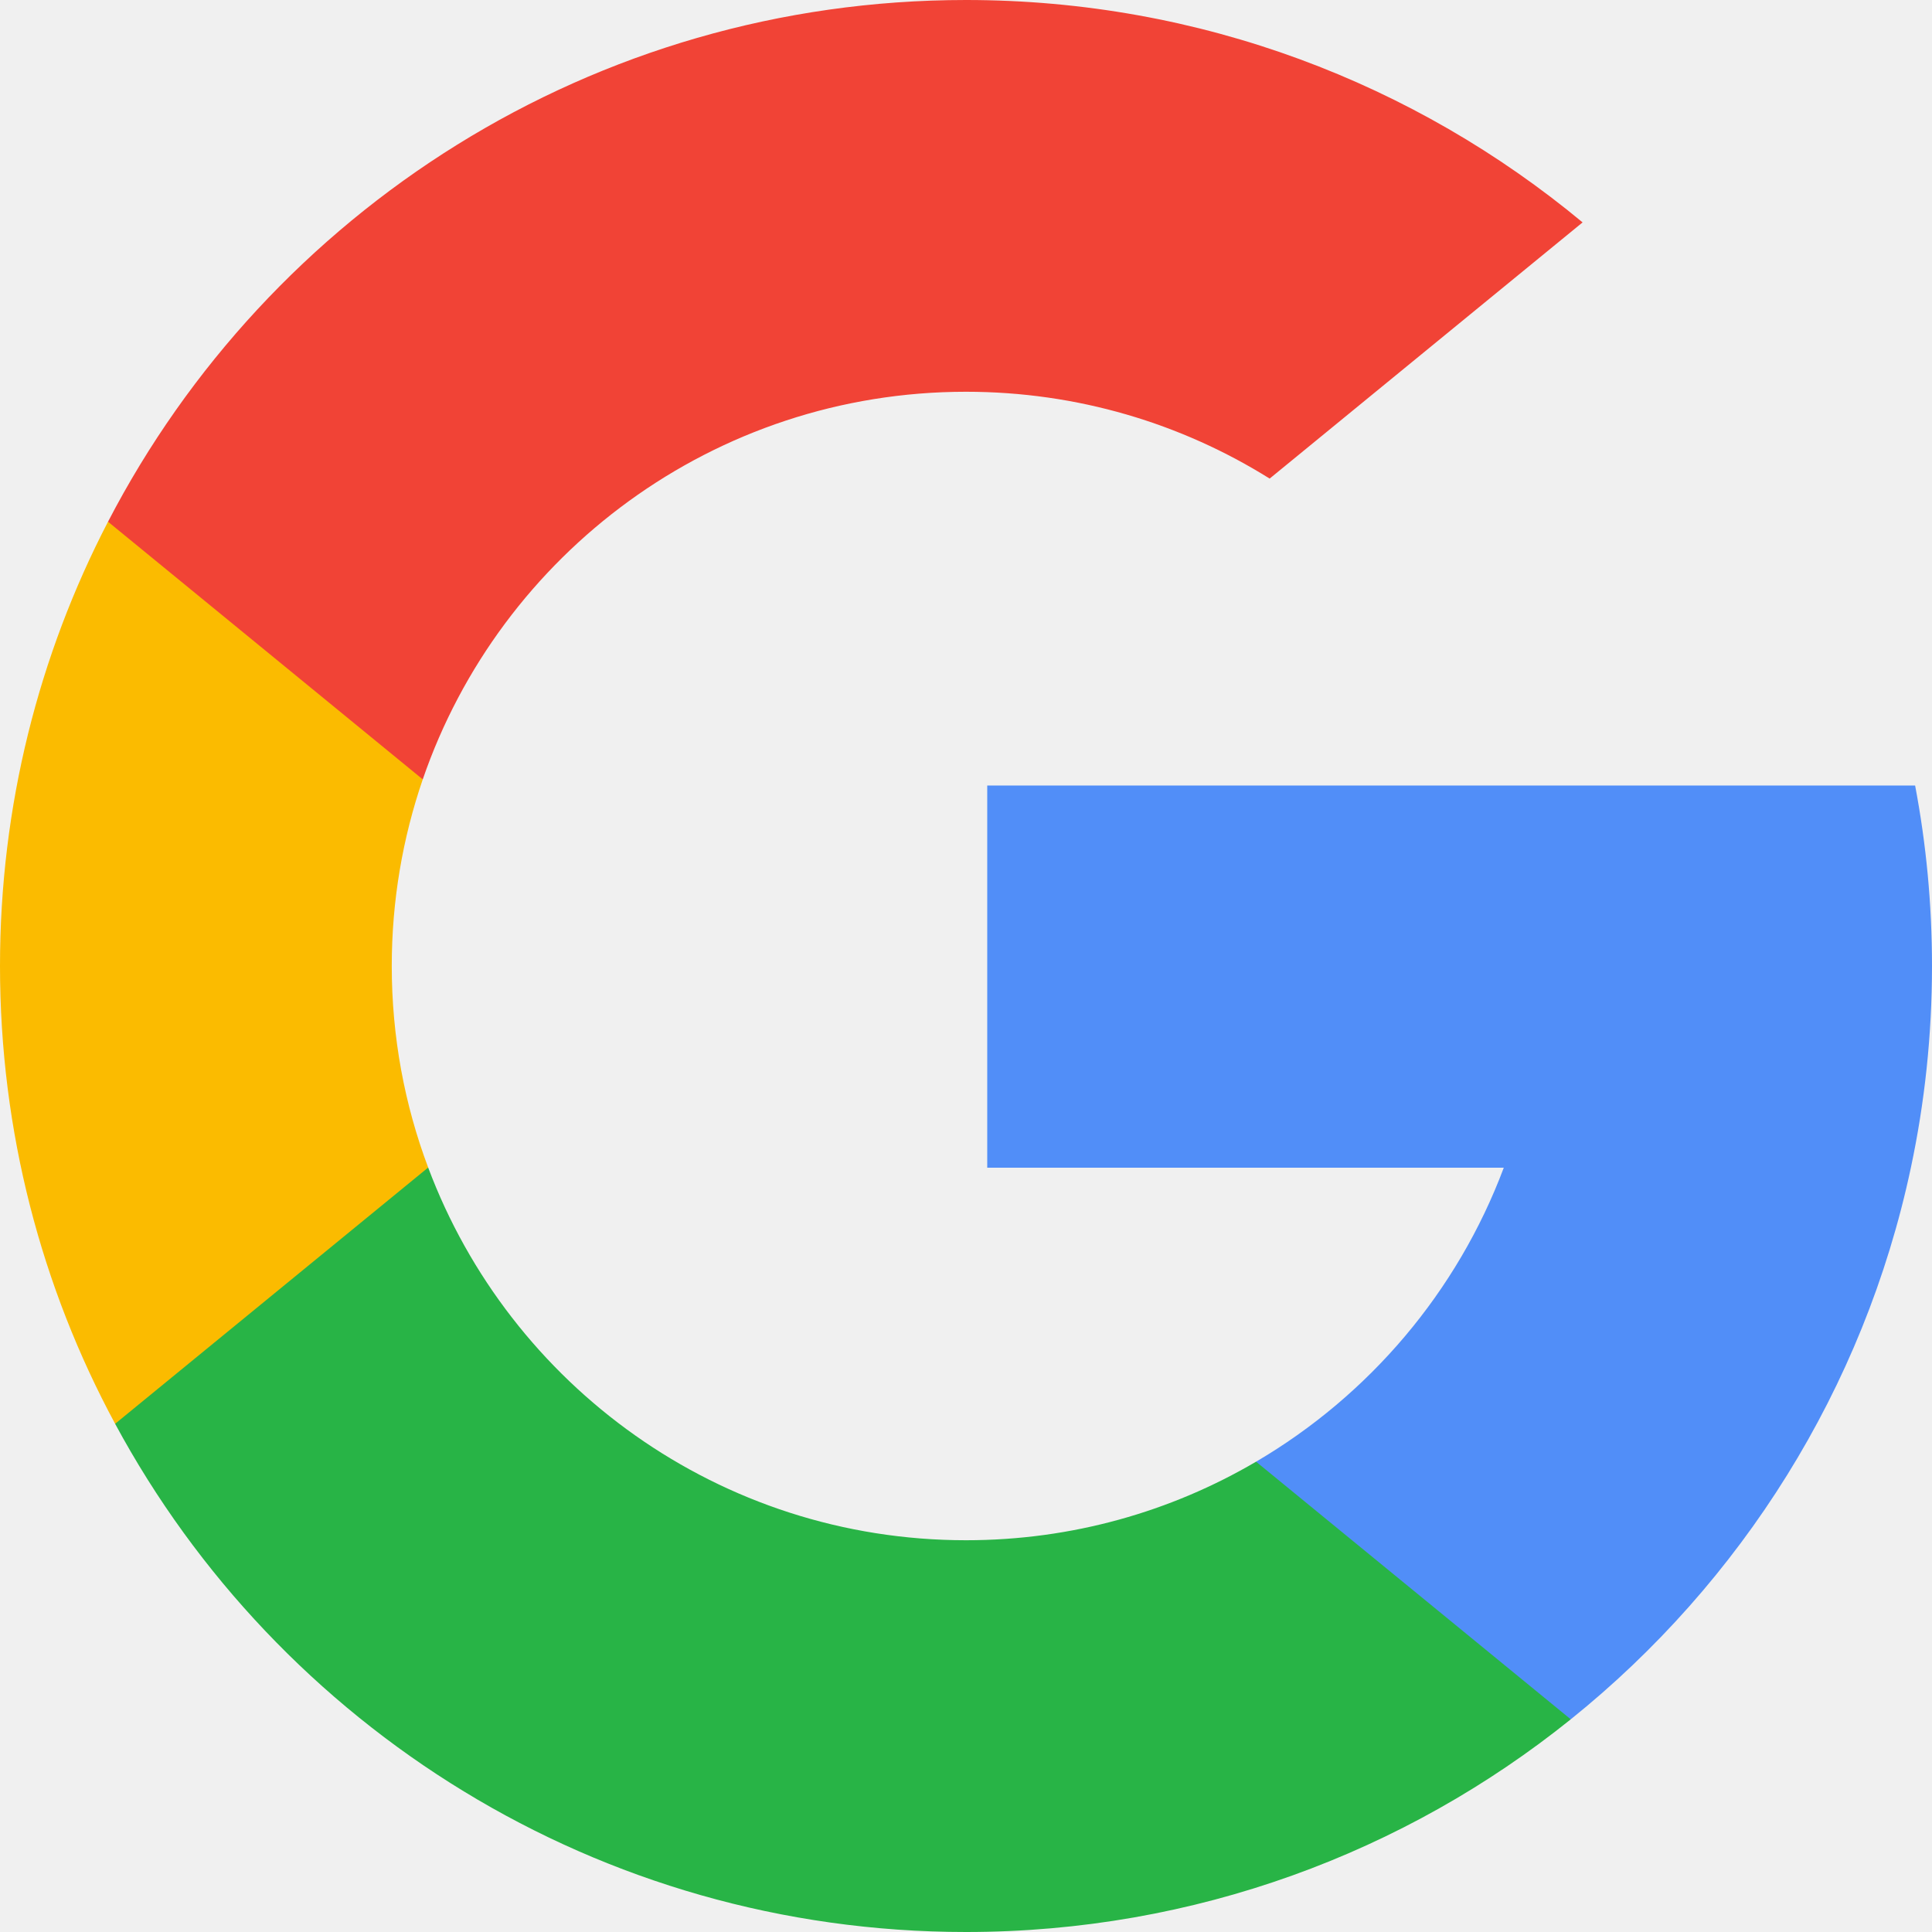
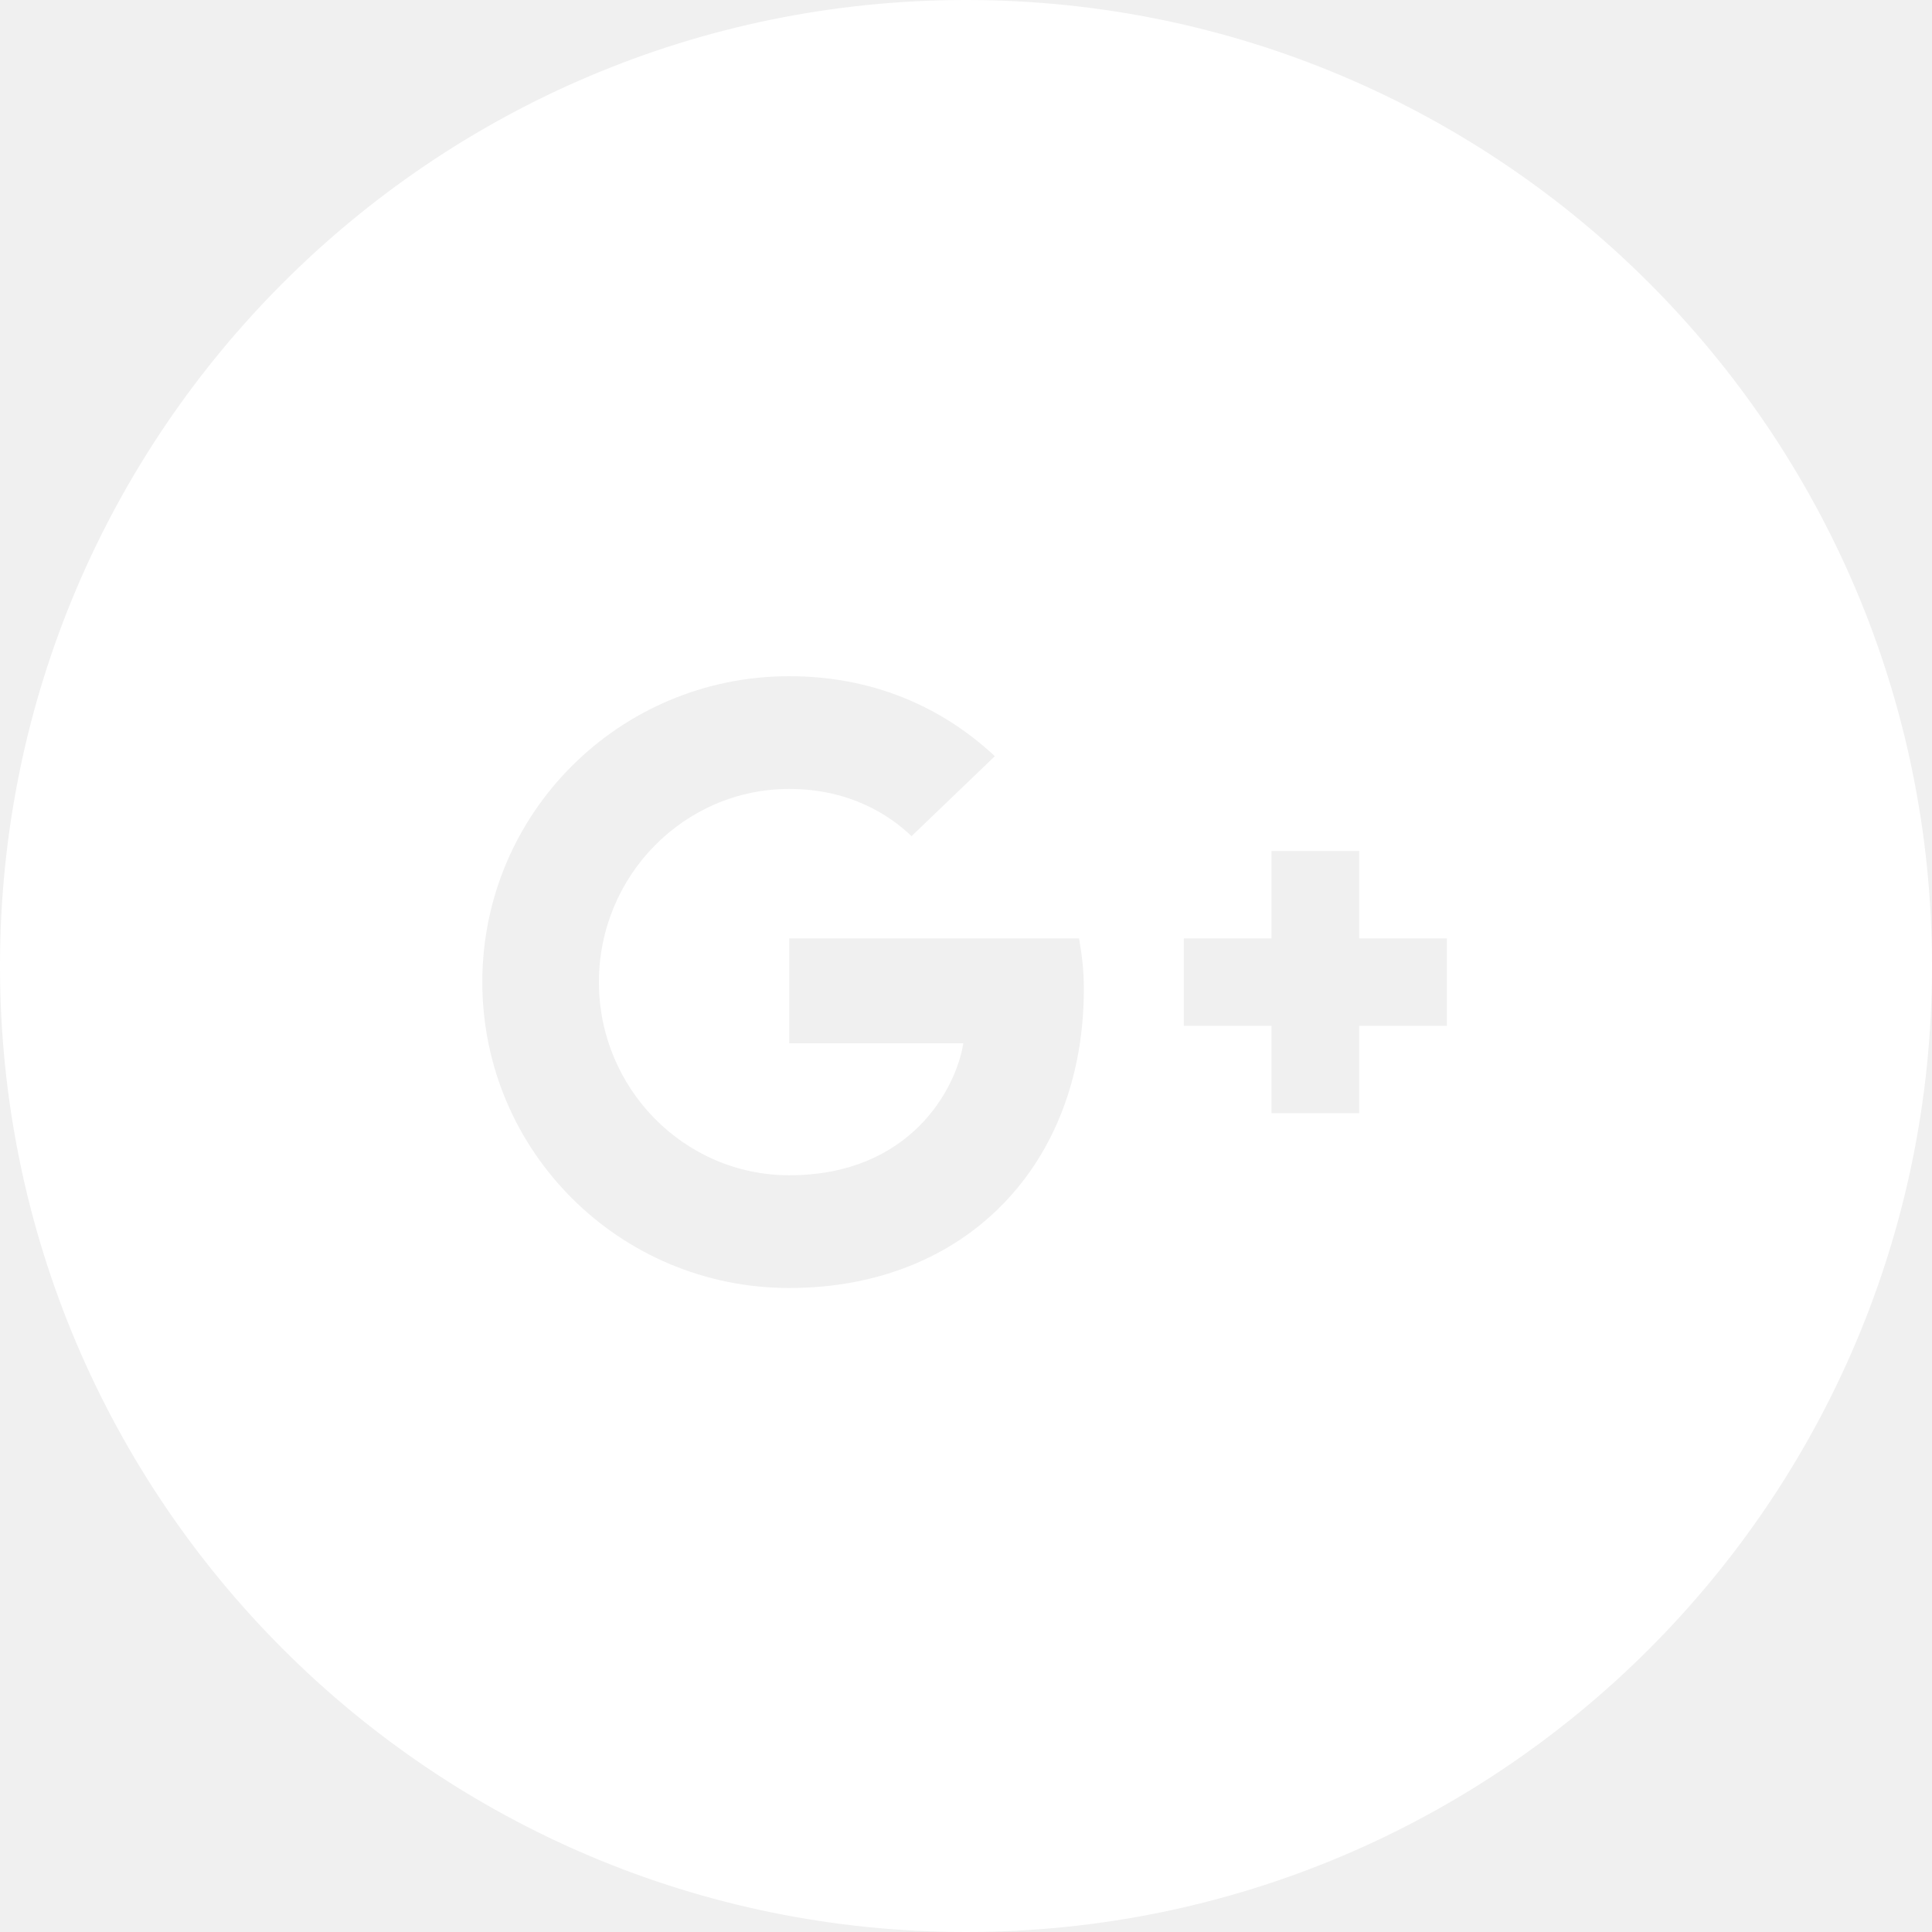
- <svg xmlns="http://www.w3.org/2000/svg" version="1.1" id="Layer_1" x="0px" y="0px" viewBox="0 0 512 512" style="enable-background:new 0 0 512 512;" xml:space="preserve">
-   <path style="fill:#FBBB00;" d="M113.47,309.408L95.648,375.94l-65.139,1.378C11.042,341.211,0,299.9,0,256  c0-42.451,10.324-82.483,28.624-117.732h0.014l57.992,10.632l25.404,57.644c-5.317,15.501-8.215,32.141-8.215,49.456  C103.821,274.792,107.225,292.797,113.47,309.408z" />
-   <path style="fill:#518EF8;" d="M507.527,208.176C510.467,223.662,512,239.655,512,256c0,18.328-1.927,36.206-5.598,53.451  c-12.462,58.683-45.025,109.925-90.134,146.187l-0.014-0.014l-73.044-3.727l-10.338-64.535  c29.932-17.554,53.324-45.025,65.646-77.911h-136.89V208.176h138.887L507.527,208.176L507.527,208.176z" />
-   <path style="fill:#28B446;" d="M416.253,455.624l0.014,0.014C372.396,490.901,316.666,512,256,512  c-97.491,0-182.252-54.491-225.491-134.681l82.961-67.91c21.619,57.698,77.278,98.771,142.53,98.771  c28.047,0,54.323-7.582,76.87-20.818L416.253,455.624z" />
-   <path style="fill:#F14336;" d="M419.404,58.936l-82.933,67.896c-23.335-14.586-50.919-23.012-80.471-23.012  c-66.729,0-123.429,42.957-143.965,102.724l-83.397-68.276h-0.014C71.23,56.123,157.06,0,256,0  C318.115,0,375.068,22.126,419.404,58.936z" />
-   <g>
- </g>
-   <g>
- </g>
-   <g>
- </g>
-   <g>
- </g>
-   <g>
- </g>
-   <g>
- </g>
-   <g>
- </g>
-   <g>
- </g>
-   <g>
- </g>
-   <g>
- </g>
-   <g>
- </g>
-   <g>
- </g>
-   <g>
- </g>
-   <g>
- </g>
-   <g>
- </g>
+ <svg xmlns="http://www.w3.org/2000/svg" width="48" height="48" viewBox="0 0 48 48" fill="none">
+   <path fill-rule="evenodd" clip-rule="evenodd" d="M0 24C0 10.745 10.745 0 24 0C37.255 0 48 10.745 48 24C48 37.255 37.255 48 24 48C10.745 48 0 37.255 0 24ZM19.608 23.314V25.92H23.933C23.758 27.038 22.625 29.199 19.608 29.199C17.005 29.199 14.88 27.049 14.88 24.4C14.88 21.751 17.005 19.601 19.608 19.601C21.09 19.601 22.081 20.231 22.647 20.774L24.717 18.787C23.388 17.549 21.667 16.8 19.608 16.8C15.392 16.8 11.983 20.198 11.983 24.4C11.983 28.602 15.392 32 19.608 32C24.009 32 26.928 28.917 26.928 24.574C26.928 24.074 26.874 23.694 26.808 23.314H19.608ZM33.769 23.314H35.948V25.486H33.769V27.657H31.591V25.486H29.412V23.314H31.591V21.143H33.769V23.314Z" fill="white" />
</svg>
